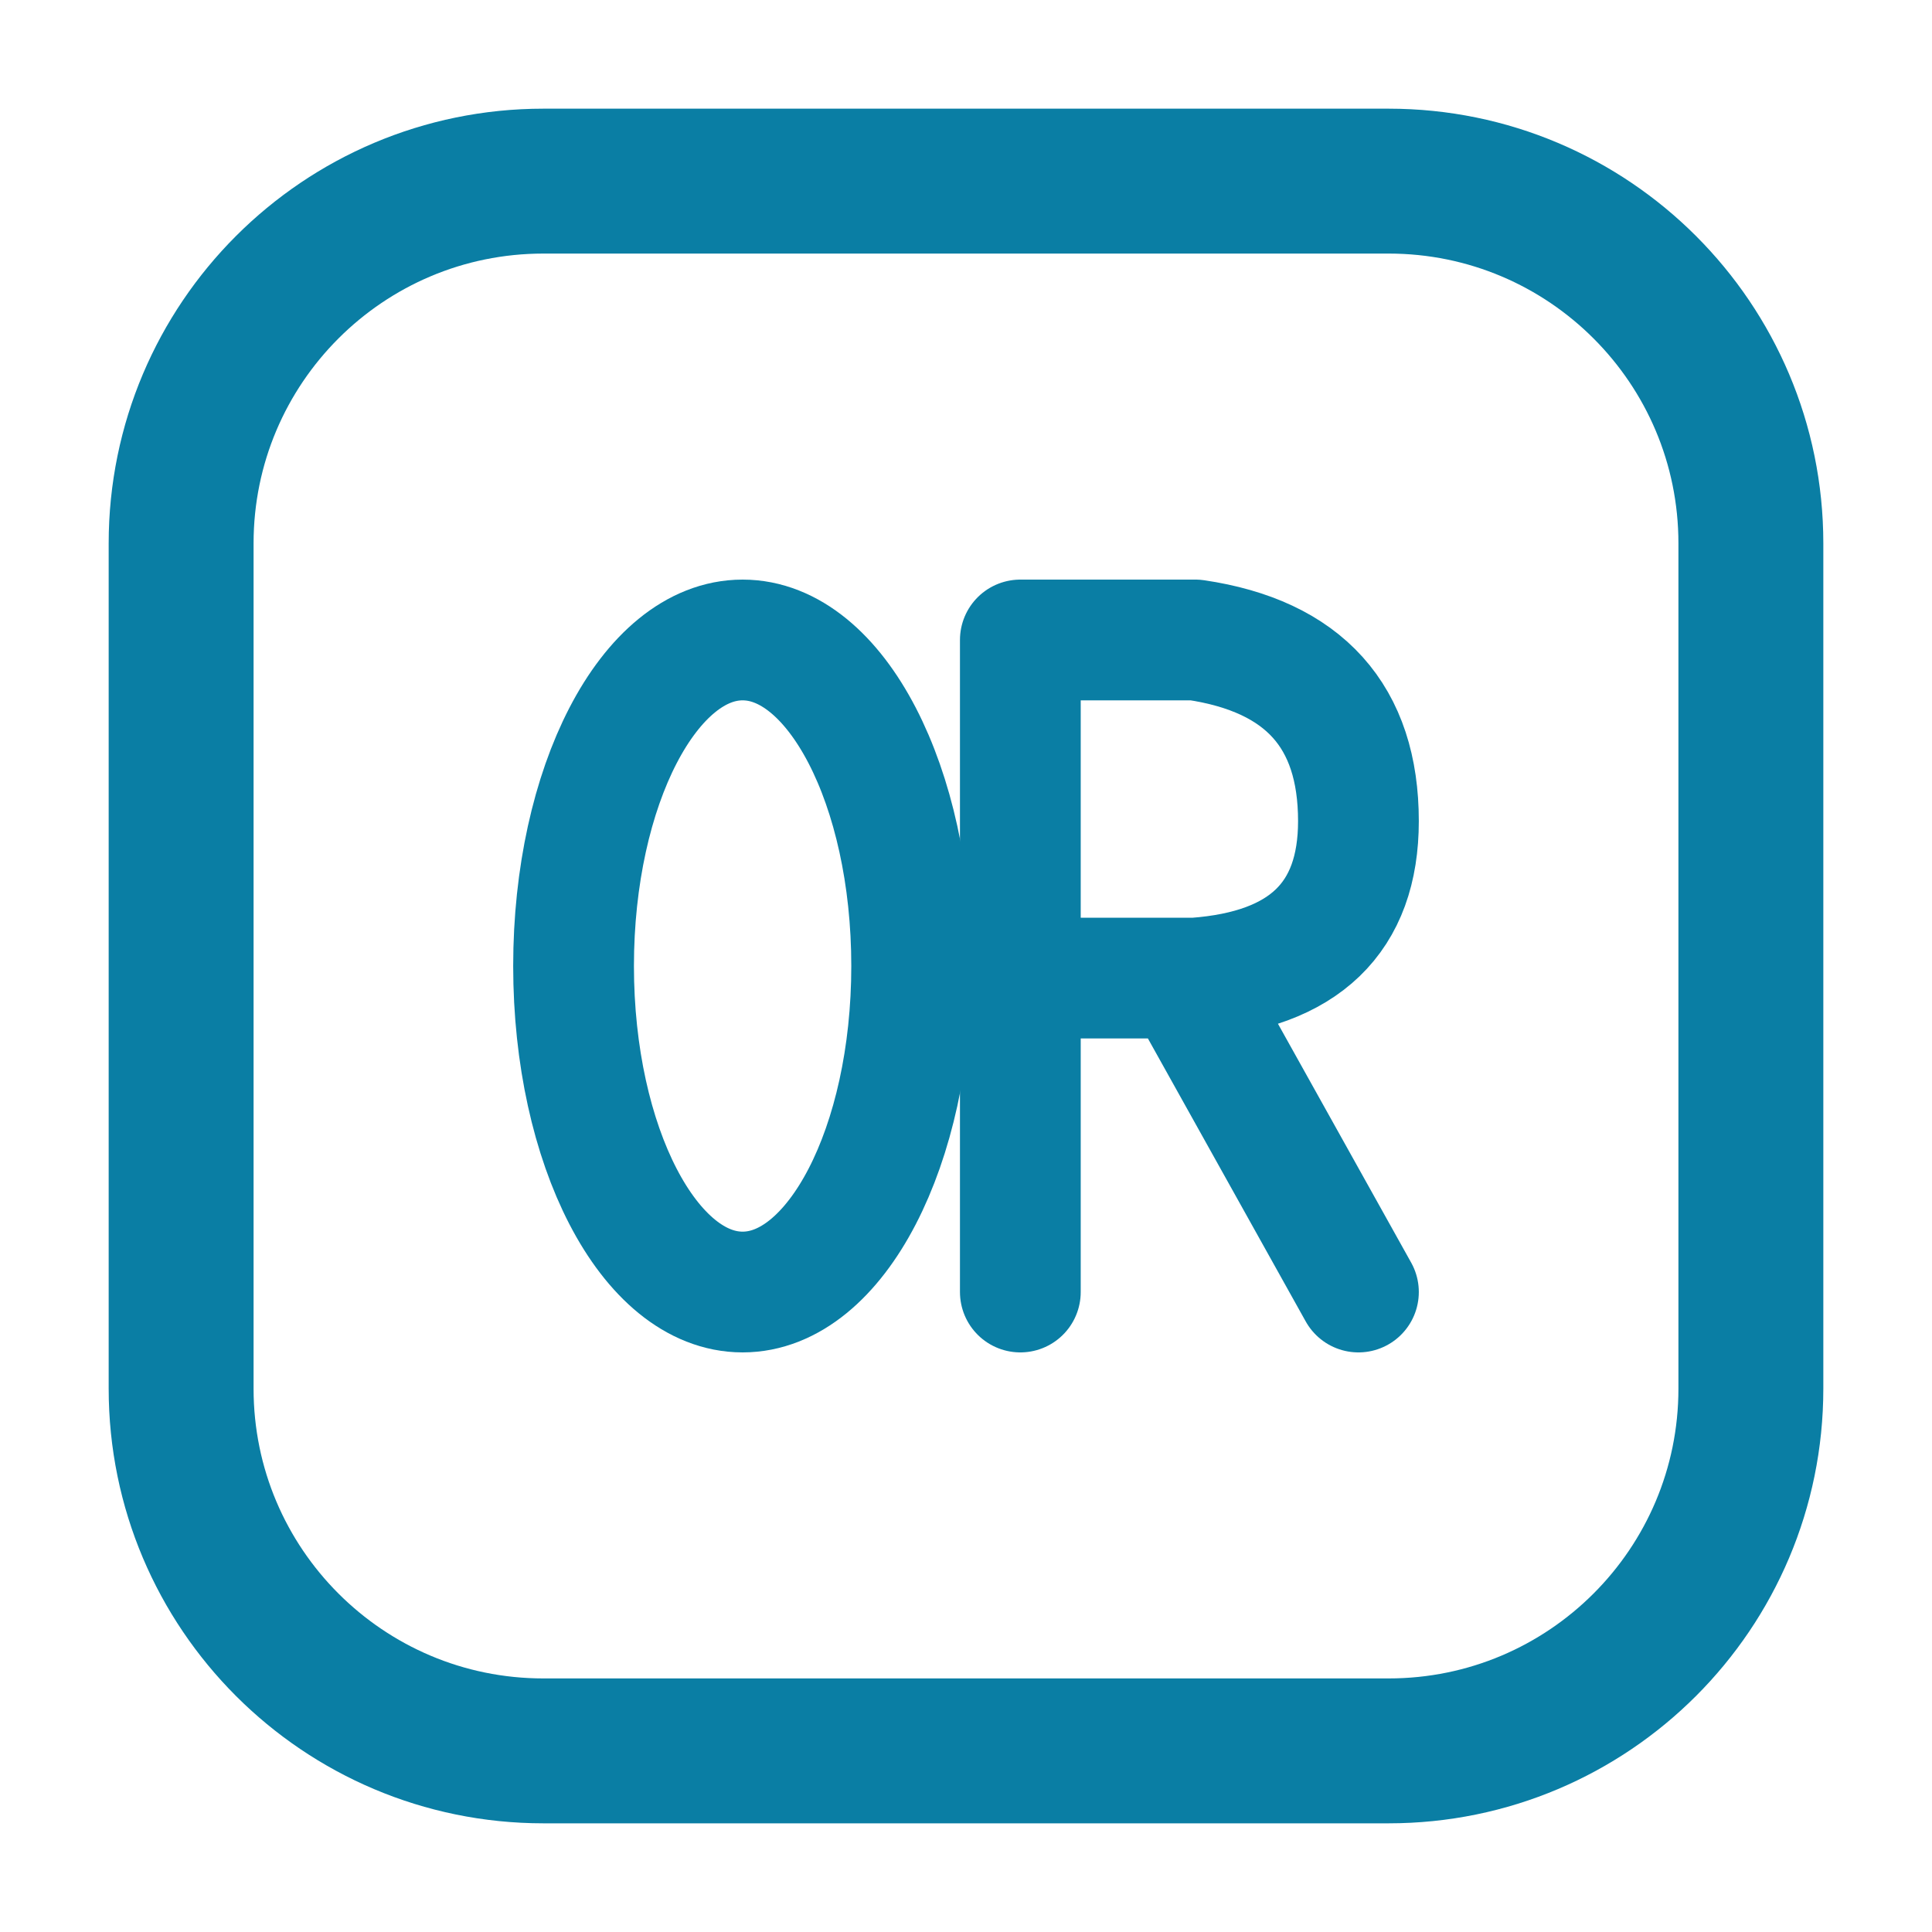
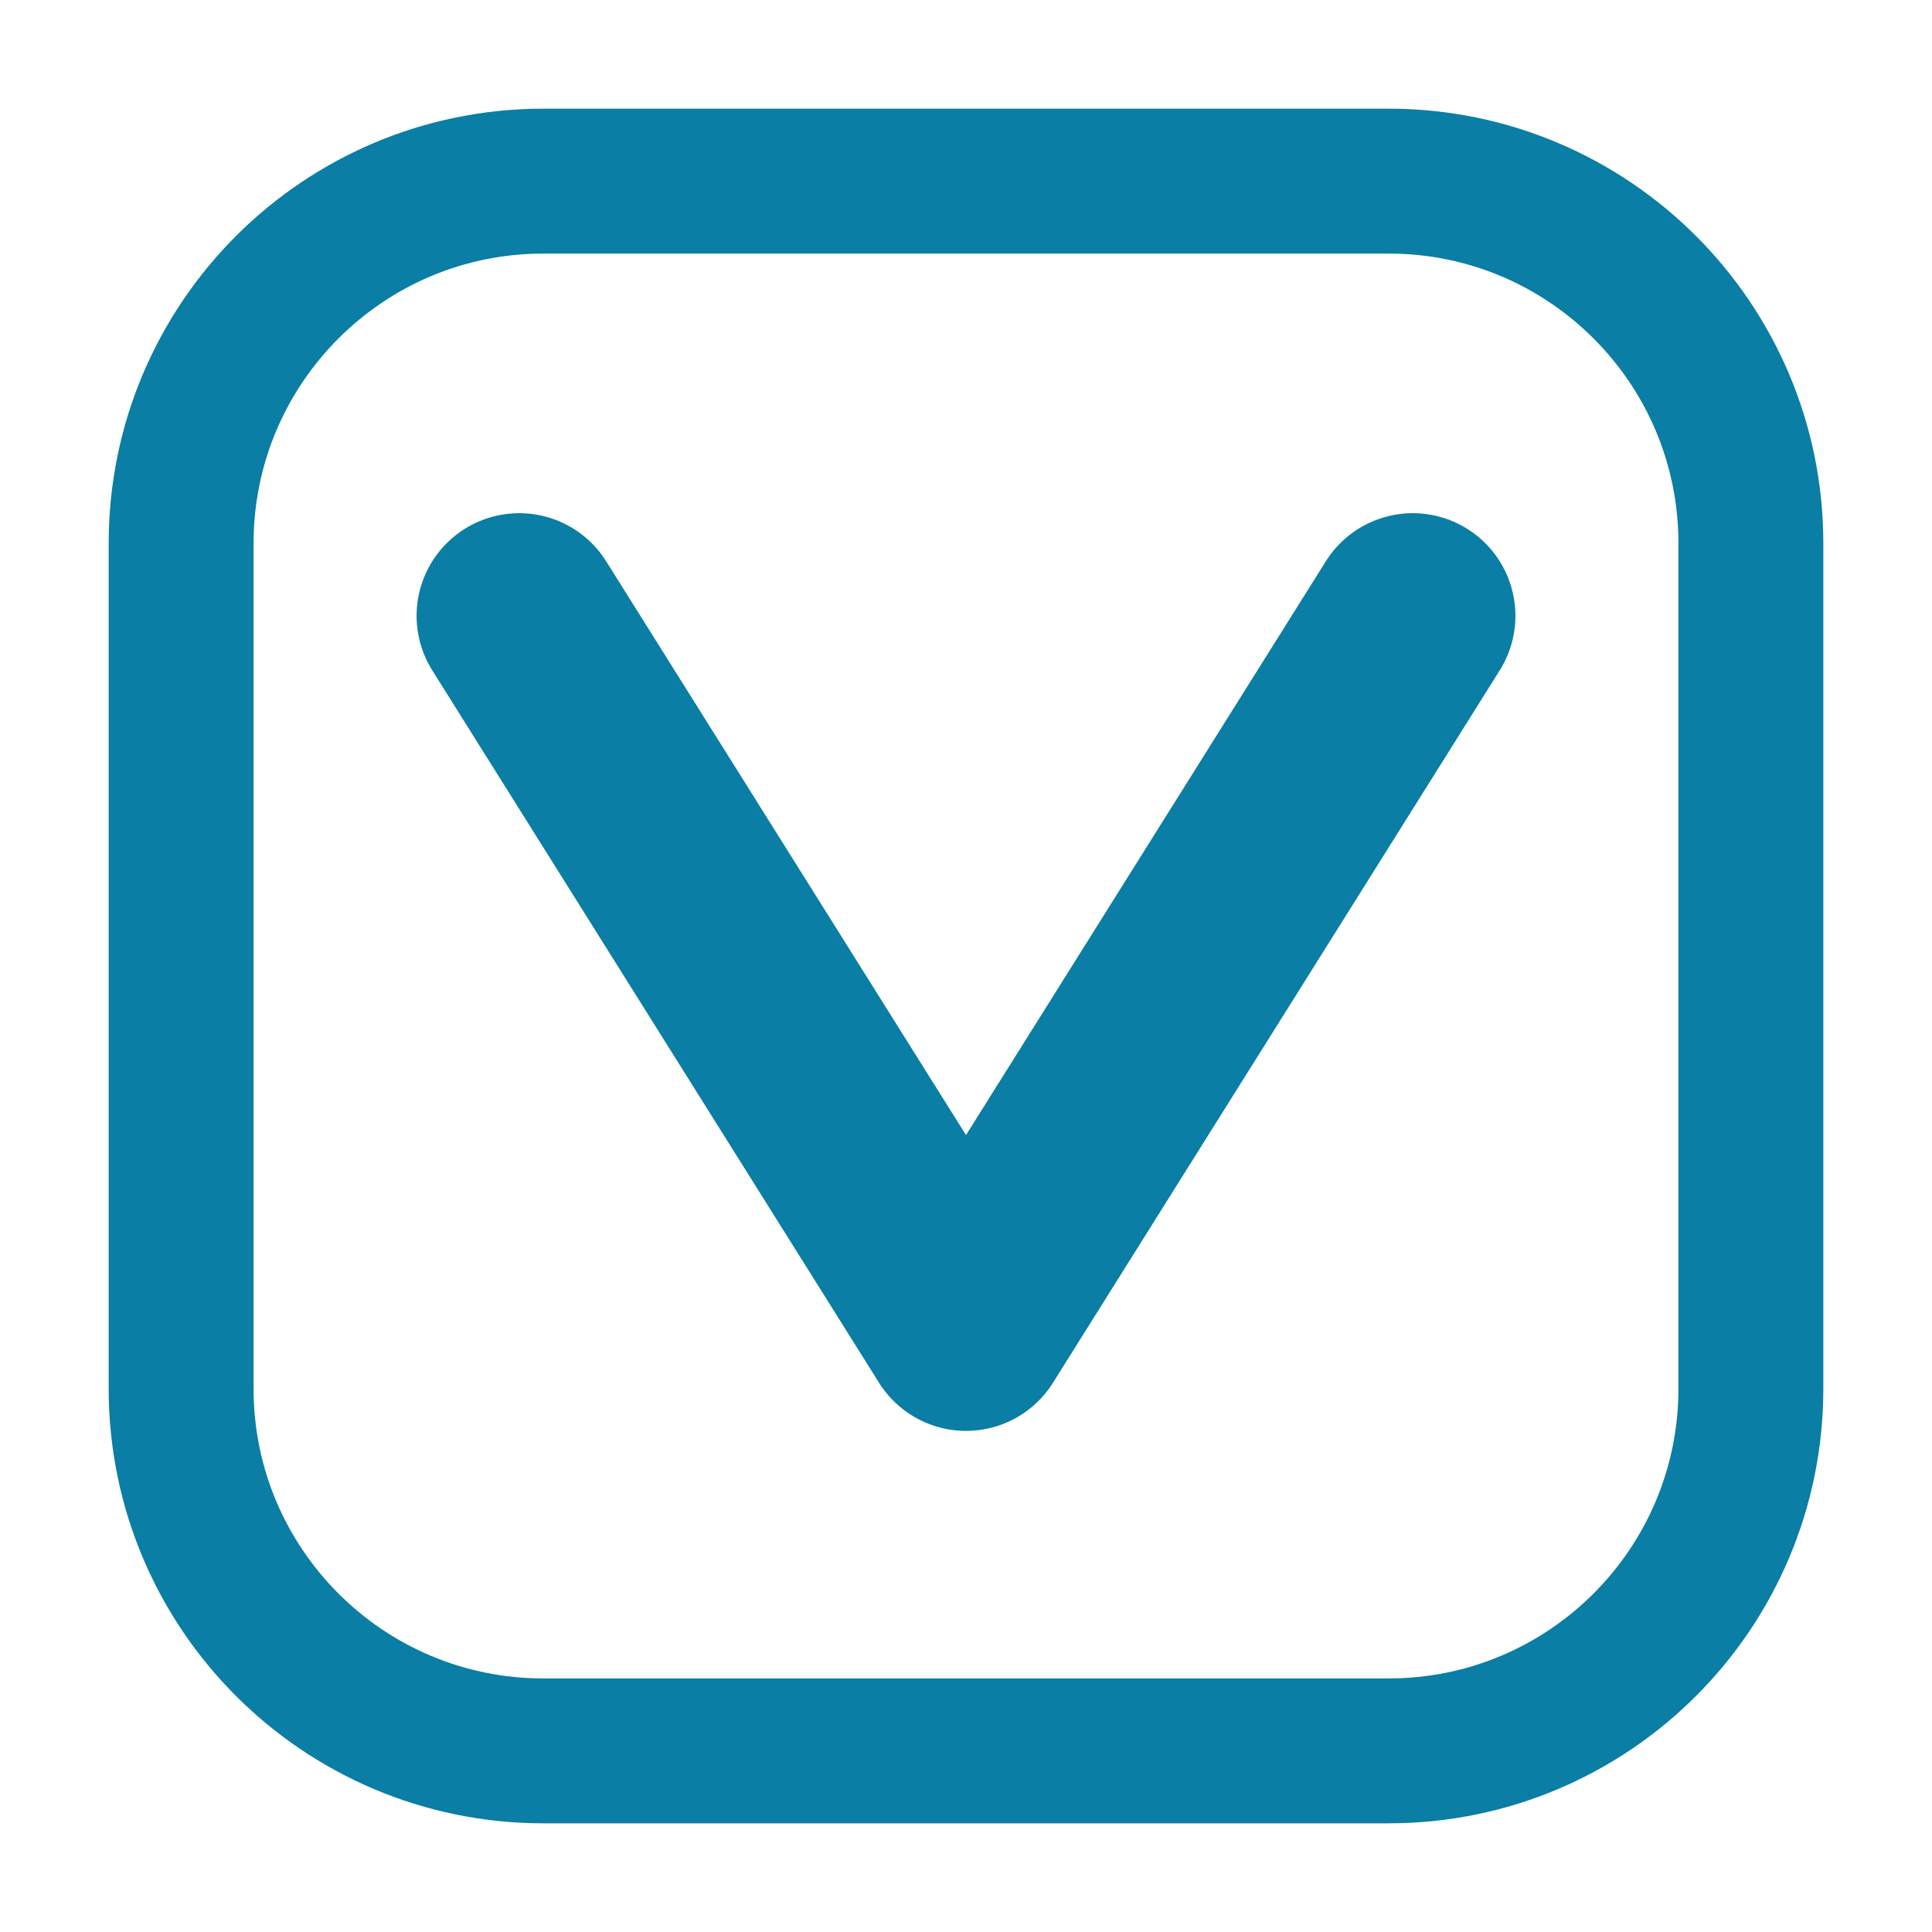
<svg xmlns="http://www.w3.org/2000/svg" viewBox="0 0 16 16" width="16" height="16">
  <rect x="1.5" y="1.5" width="13" height="13" rx="3" fill="none" stroke="#0a7ea4" stroke-width="1.2" />
-   <g fill="none" stroke="#0a7ea4" stroke-width="1" stroke-linecap="round" stroke-linejoin="round">
-     <ellipse cx="6.15" cy="8" rx="1.4" ry="2.7" />
-     <path d="M8.45,10.7 L8.45,5.3 L9.9,5.3 Q11.25,5.5 11.25,6.8 Q11.25,8.0 9.9,8.1 L8.45,8.1 M9.8,8.1 L11.25,10.7" />
-   </g>
+   <path d="M4.3,5.1 L8,11 L11.7,5.1" fill="none" stroke="#0a7ea4" stroke-width="1.7" stroke-linecap="round" stroke-linejoin="round" />
</svg>
